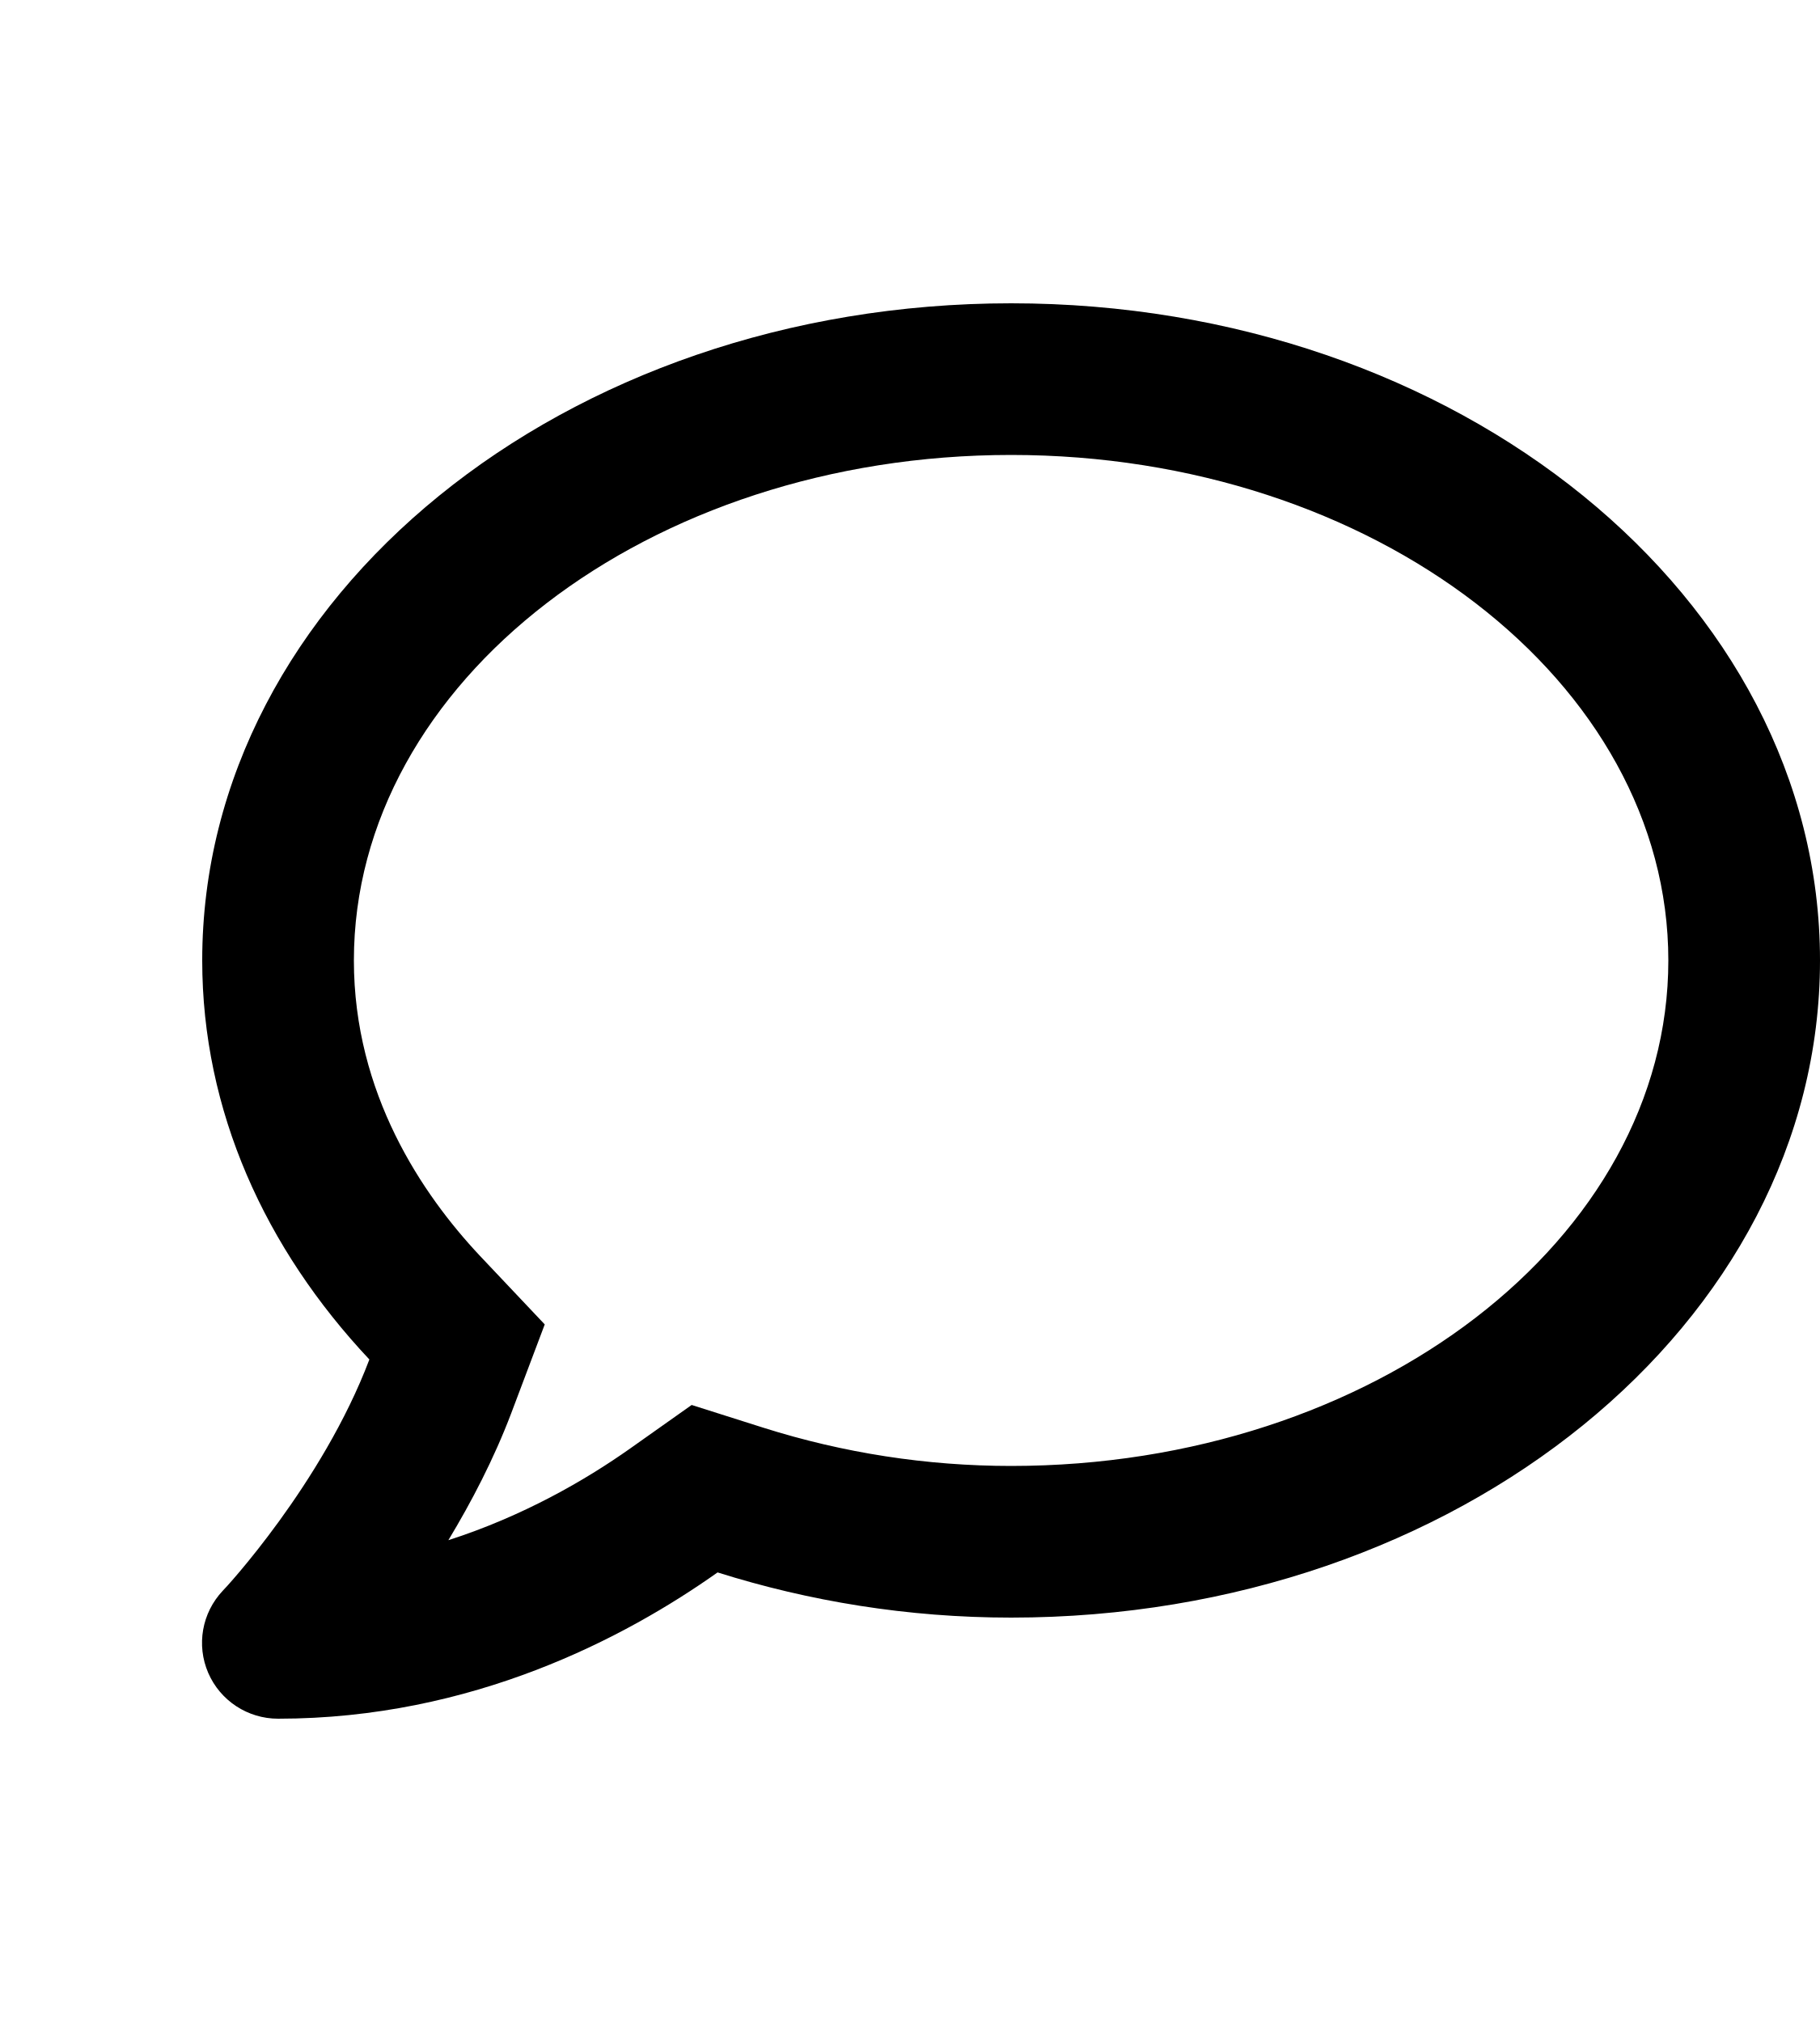
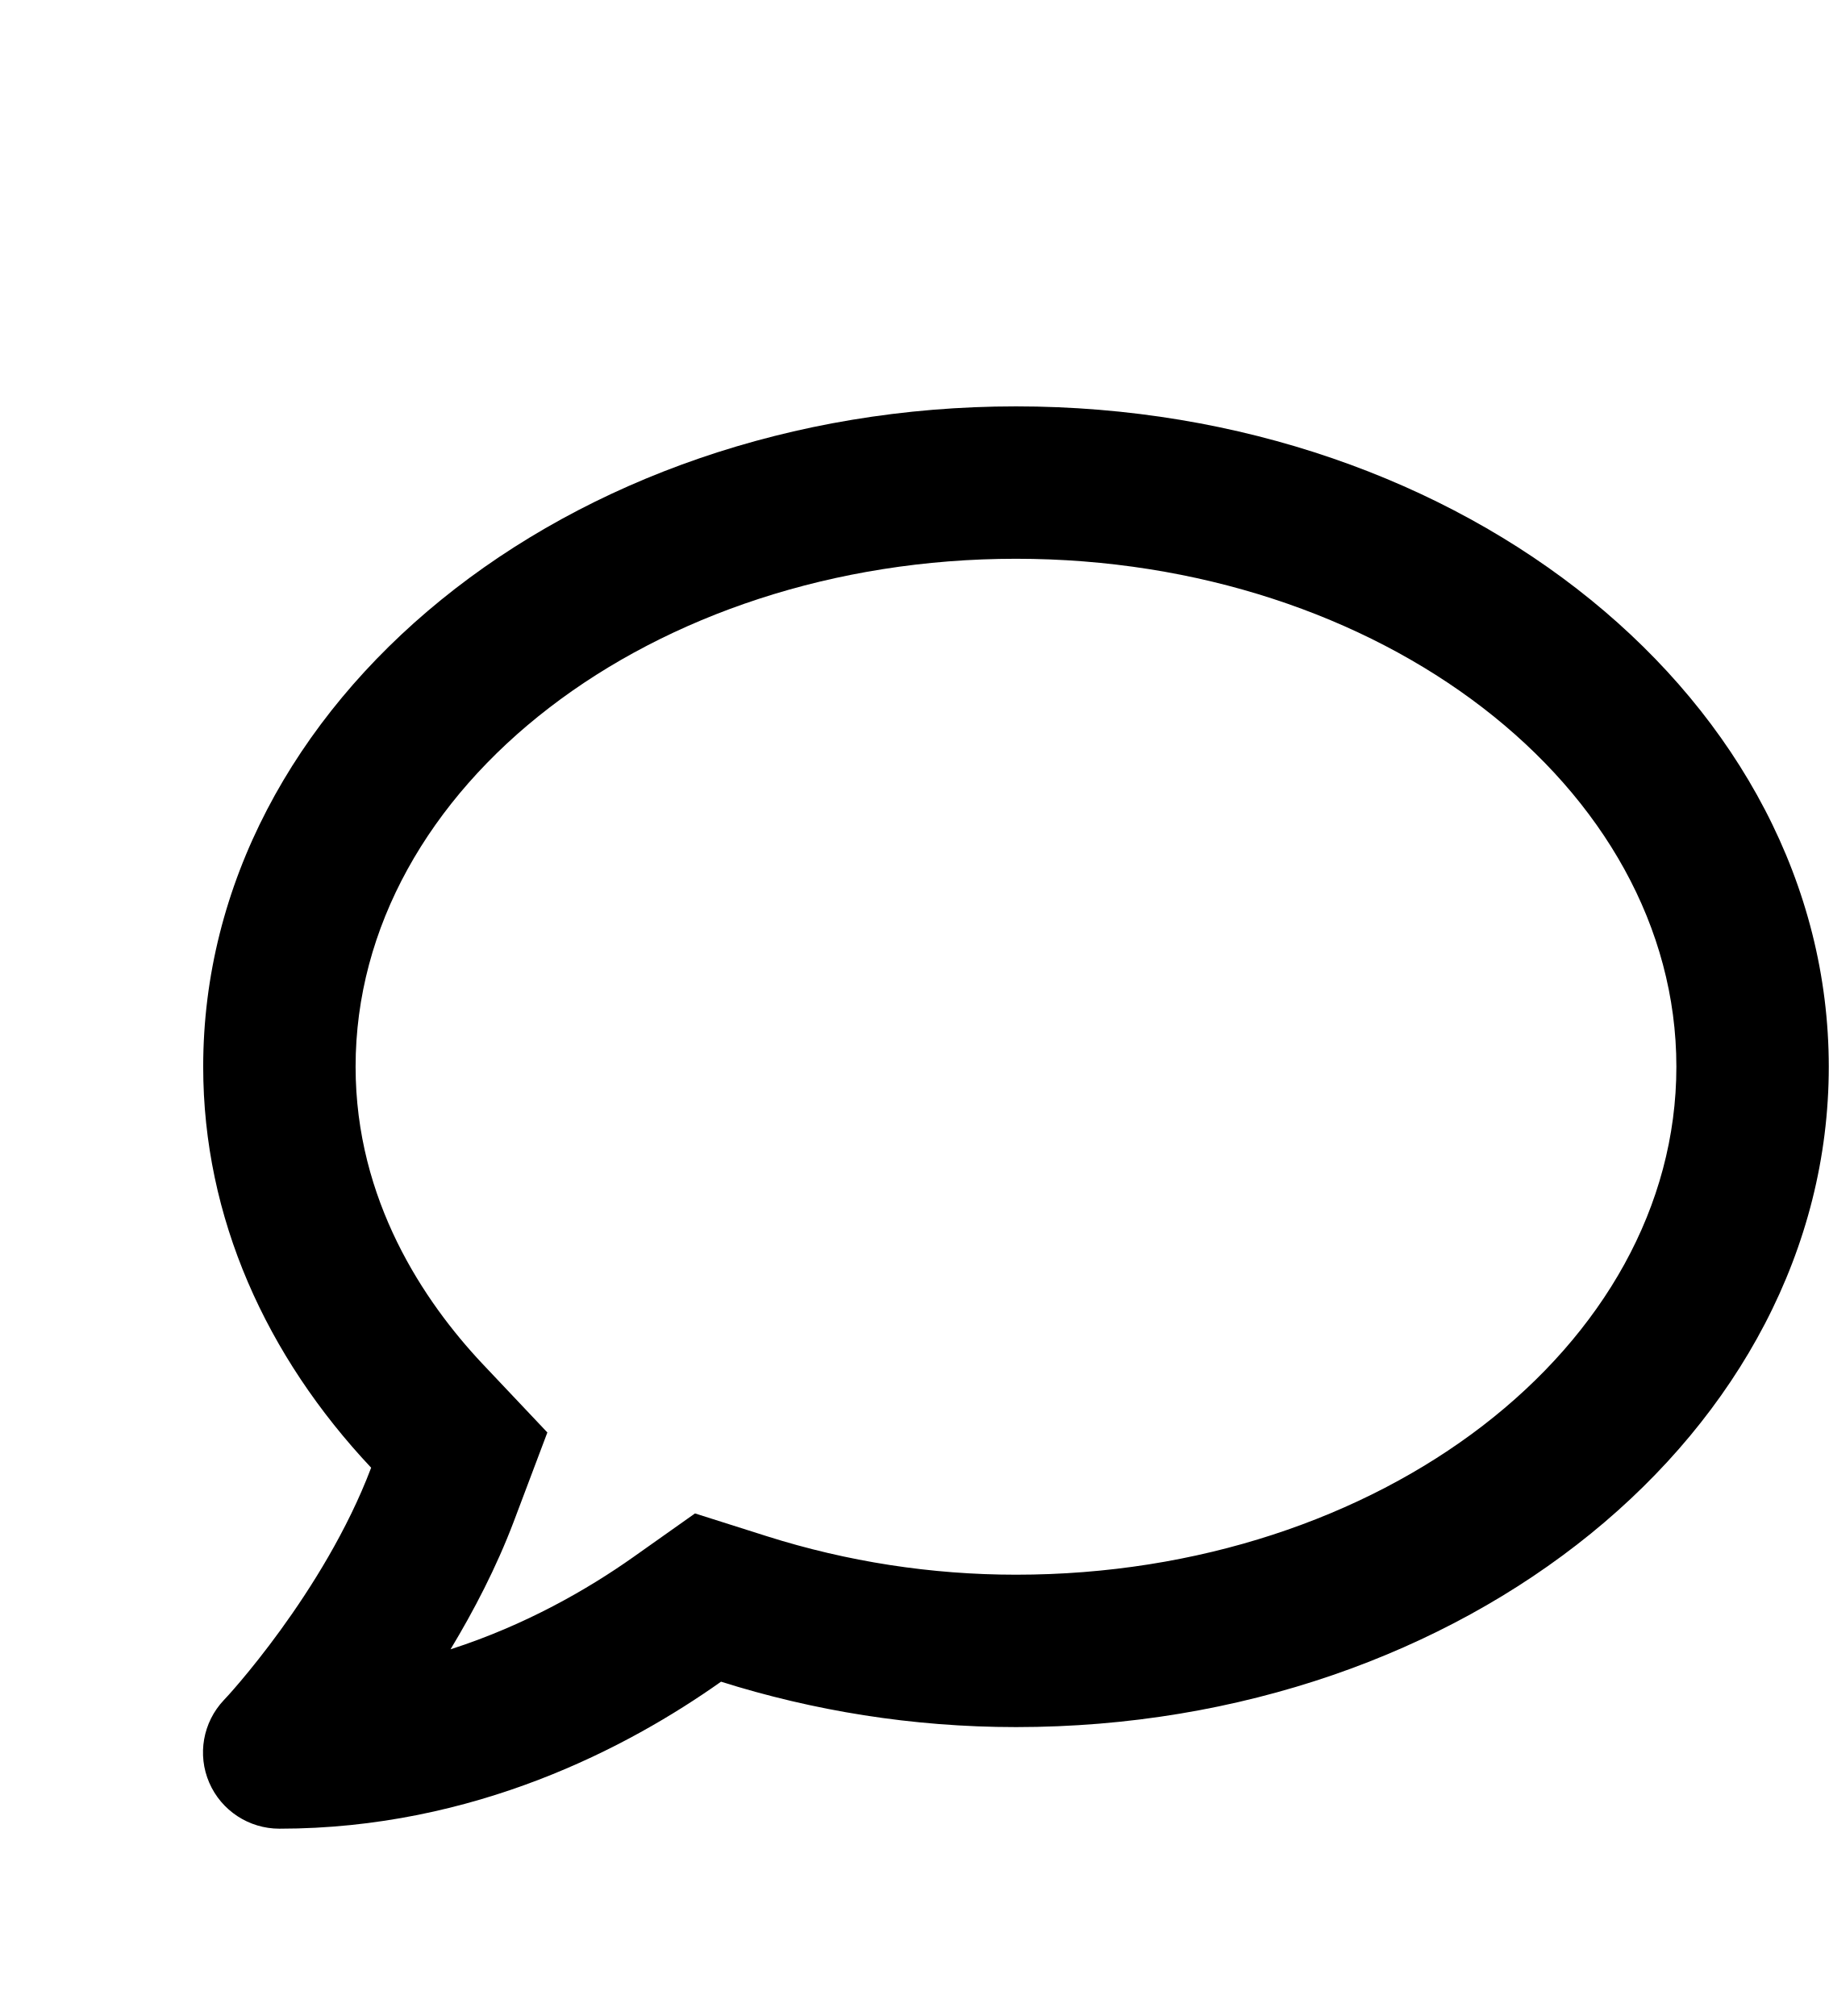
- <svg xmlns="http://www.w3.org/2000/svg" viewBox="-64 -64 576 640">
+ <svg xmlns="http://www.w3.org/2000/svg" viewBox="-64 -96 576 635">
  <path d="M256 32C114.6 32 0 125.1 0 240c0 47.6 19.9 91.2 52.9 126.3C38 405.7 7 439.1 6.5 439.5c-6.6 7-8.4 17.2-4.6 26S14.4 480 24 480c61.5 0 110-25.7 139.1-46.3C192 442.8 223.2 448 256 448c141.4 0 256-93.1 256-208S397.4 32 256 32zm0 368c-26.7 0-53.1-4.1-78.4-12.1l-22.7-7.2-19.5 13.8c-14.3 10.1-33.9 21.4-57.5 29 7.3-12.1 14.4-25.7 19.9-40.2l10.6-28.1-20.6-21.8C69.7 314.1 48 282.2 48 240c0-88.2 93.3-160 208-160s208 71.8 208 160-93.3 160-208 160z" />
</svg>
